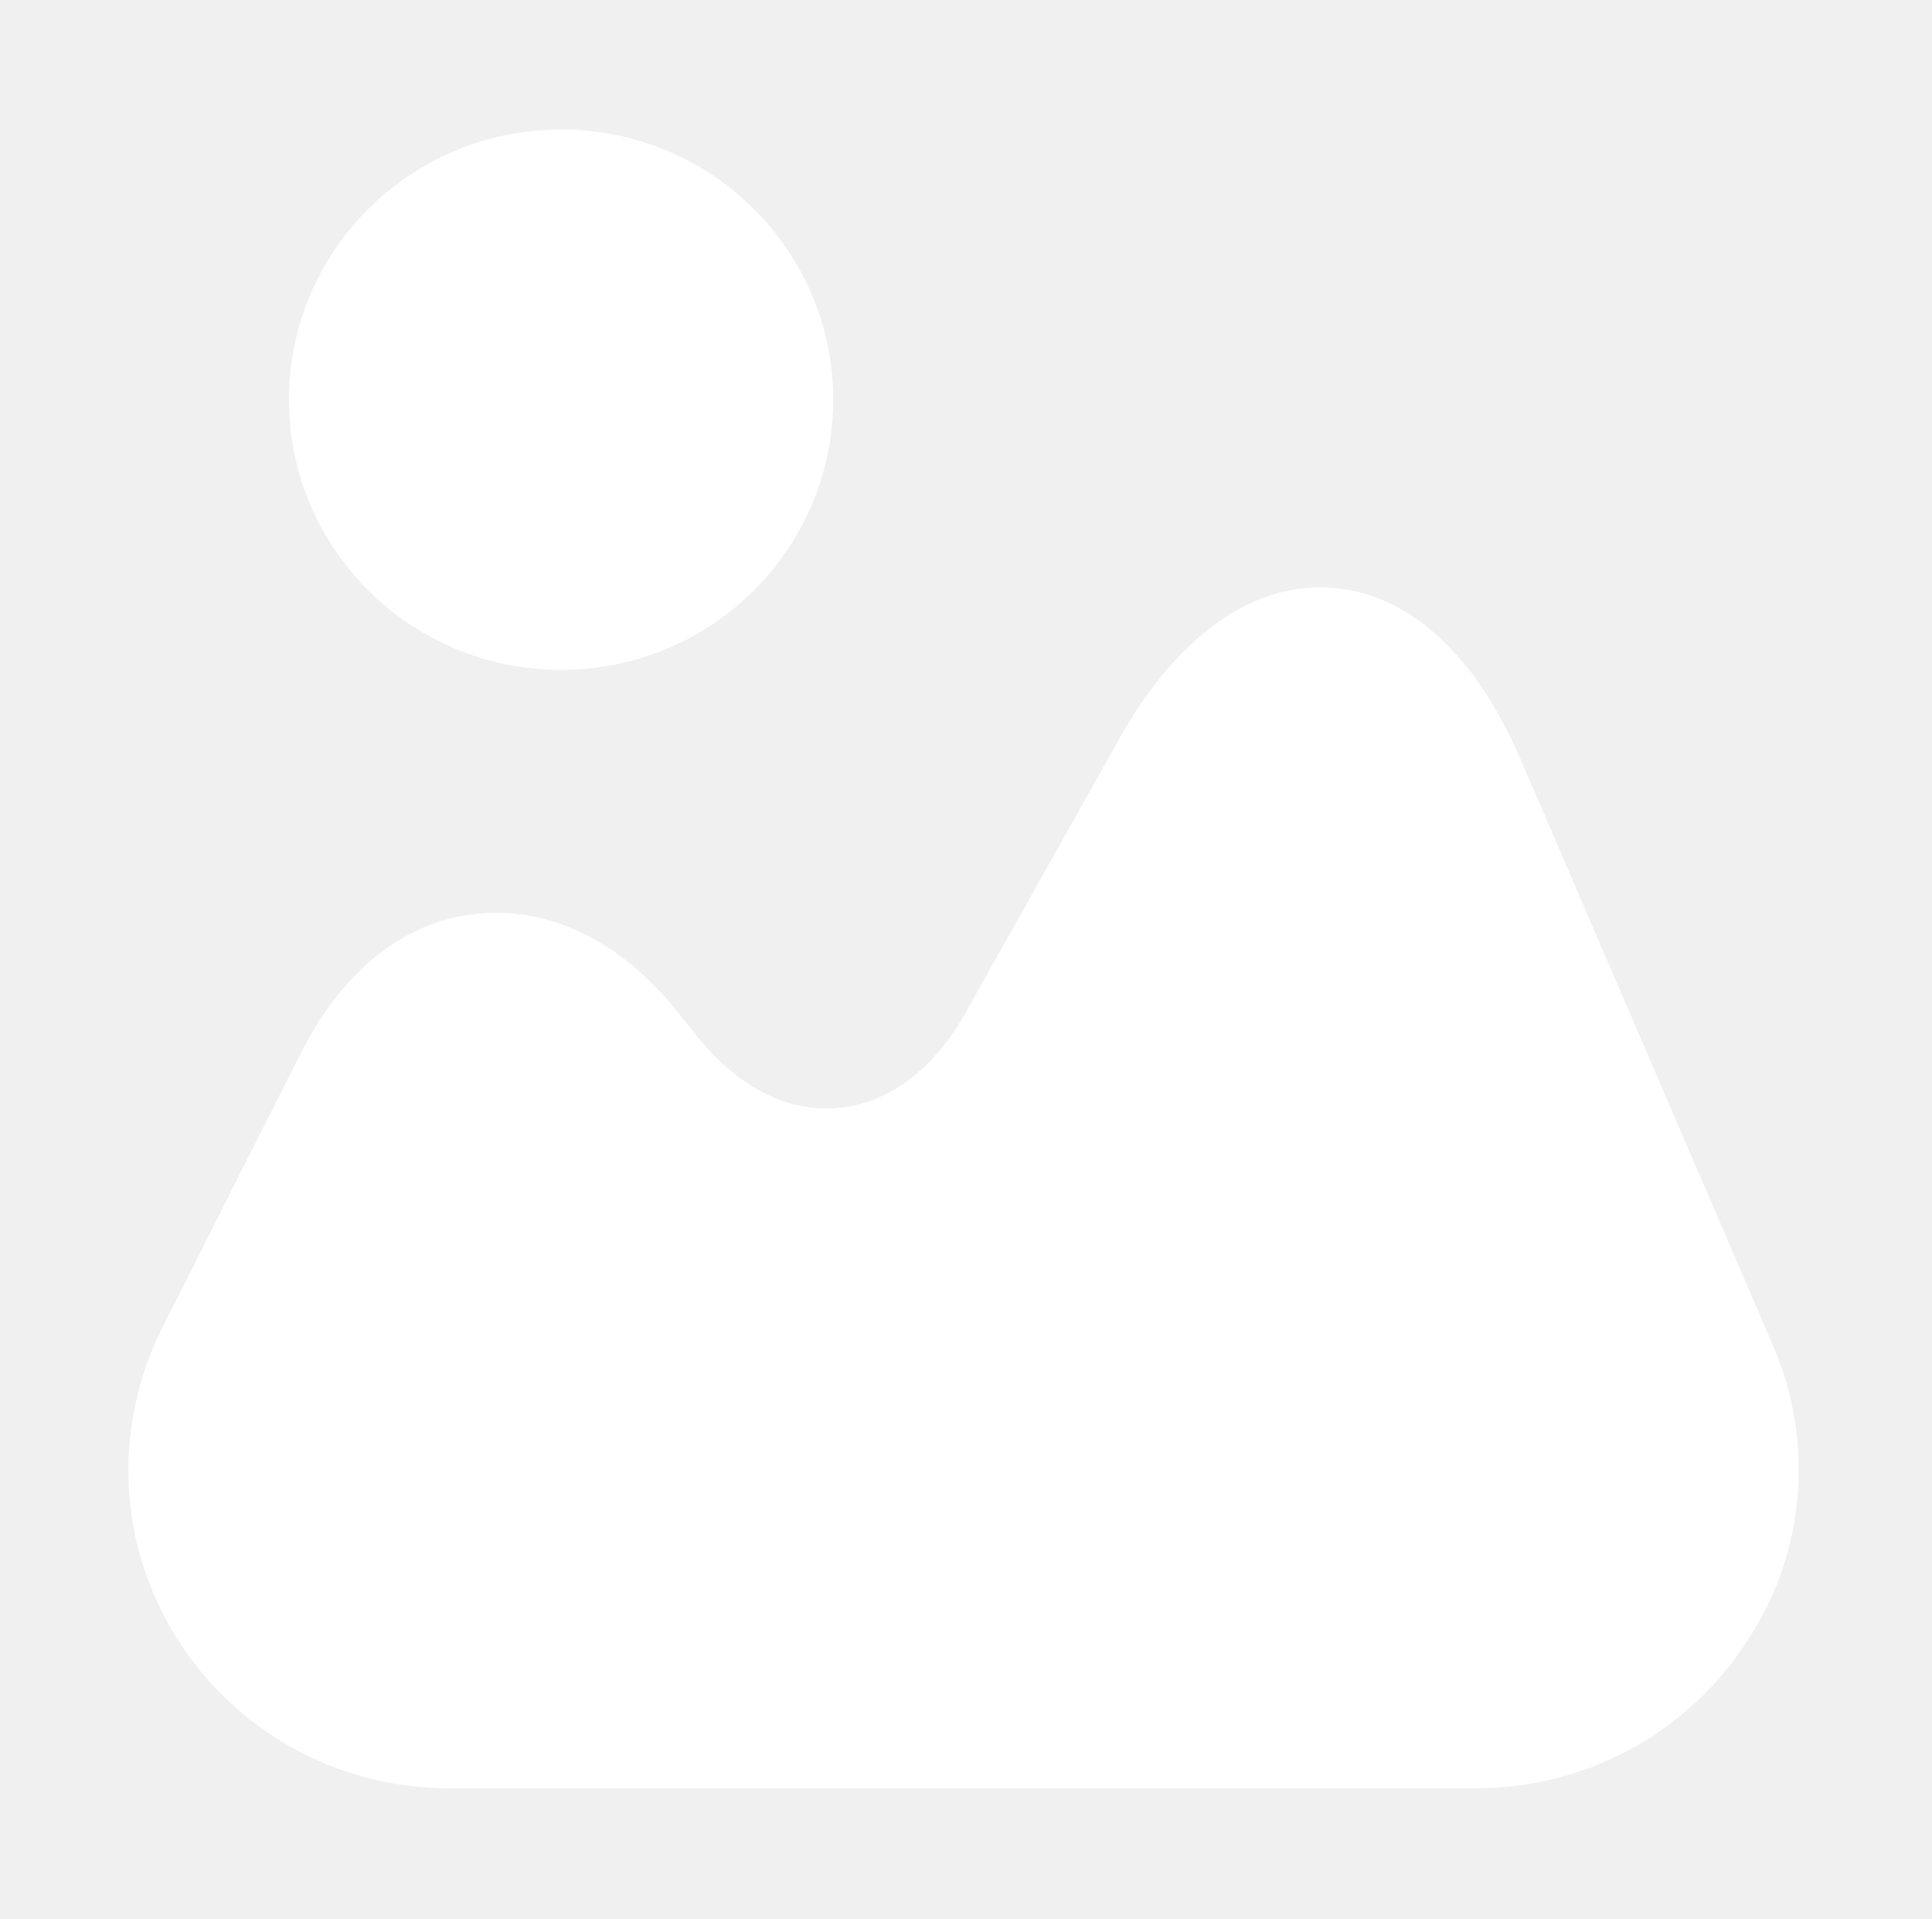
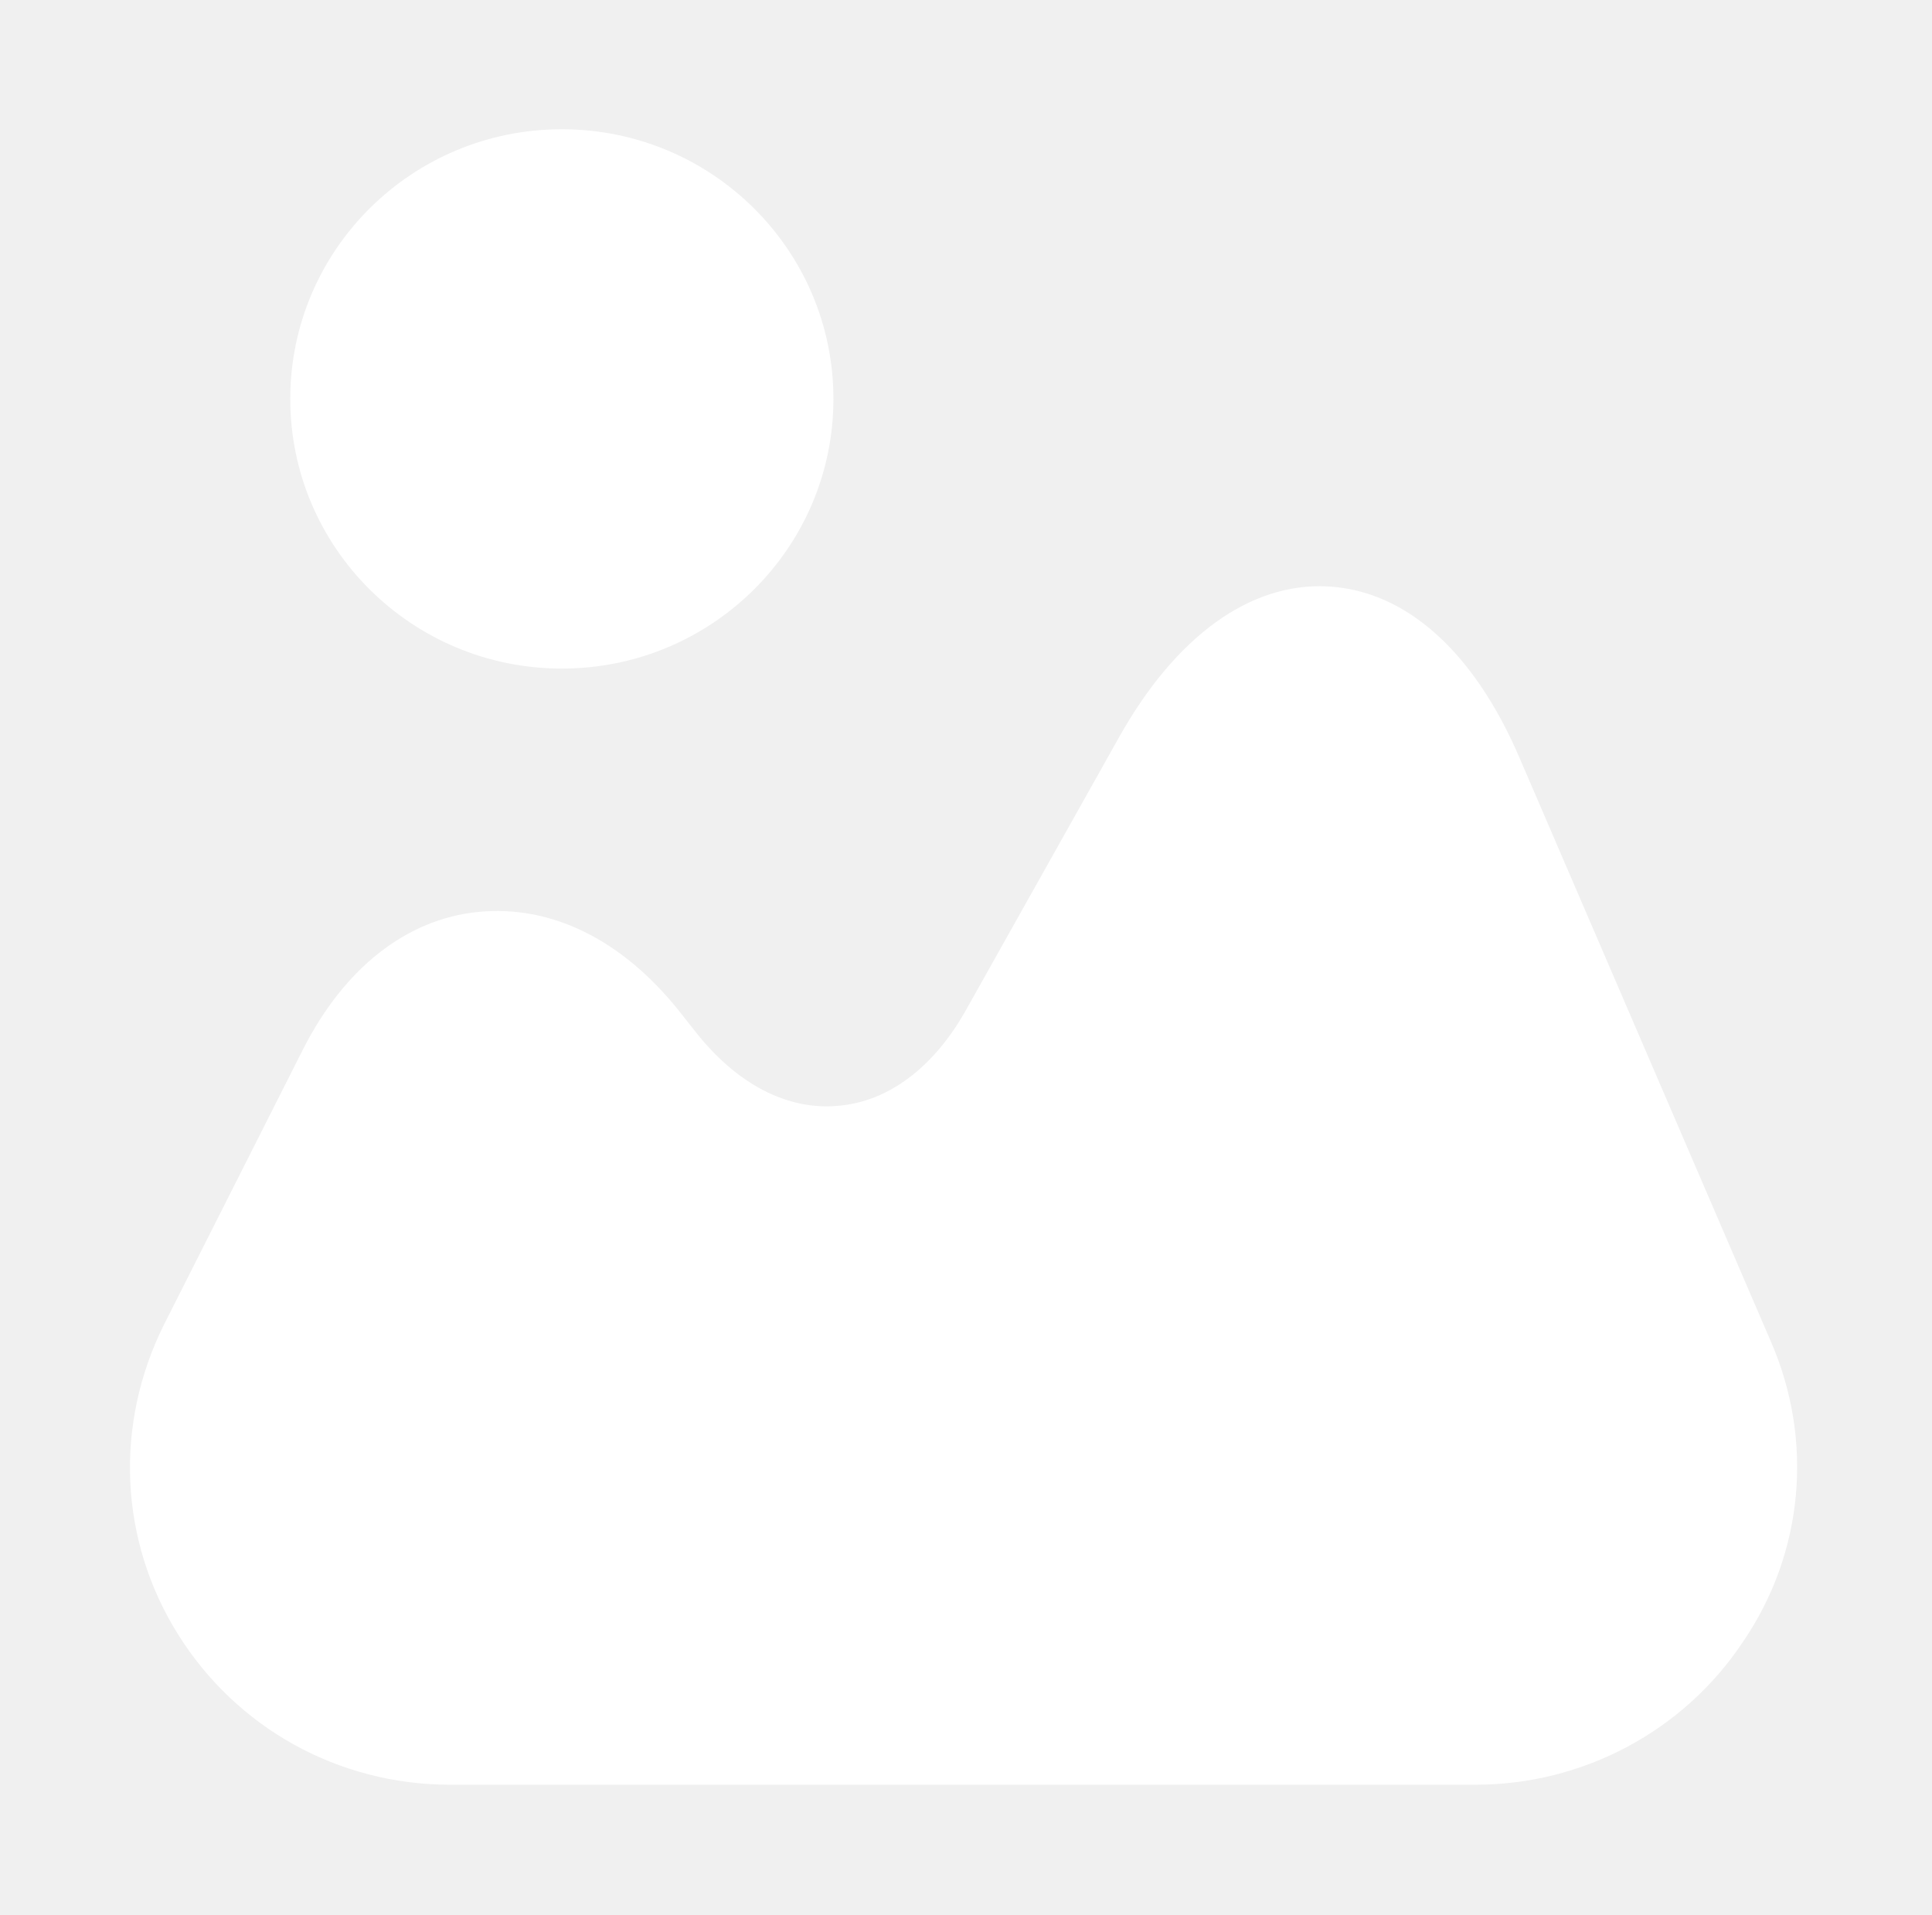
- <svg xmlns="http://www.w3.org/2000/svg" width="142" height="141" viewBox="0 0 142 141" fill="none">
+ <svg xmlns="http://www.w3.org/2000/svg" width="112" height="111" viewBox="0 0 142 141" fill="none">
  <path d="M130.283 98.819L111.764 55.814C108.391 47.942 103.362 43.477 97.623 43.183C91.943 42.889 86.441 46.825 82.24 54.345L70.998 74.379C68.631 78.609 65.259 81.135 61.59 81.429C57.863 81.782 54.136 79.843 51.118 76.024L49.816 74.379C45.615 69.15 40.409 66.624 35.084 67.153C29.759 67.682 25.203 71.324 22.186 77.258L11.95 97.527C8.281 104.87 8.636 113.389 12.956 120.322C17.275 127.254 24.789 131.425 33.013 131.425H108.51C116.438 131.425 123.834 127.489 128.212 120.909C132.709 114.329 133.419 106.045 130.283 98.819Z" fill="white" />
  <path d="M41.238 49.233C52.283 49.233 61.237 40.343 61.237 29.376C61.237 18.409 52.283 9.518 41.238 9.518C30.194 9.518 21.24 18.409 21.24 29.376C21.24 40.343 30.194 49.233 41.238 49.233Z" fill="white" />
</svg>
